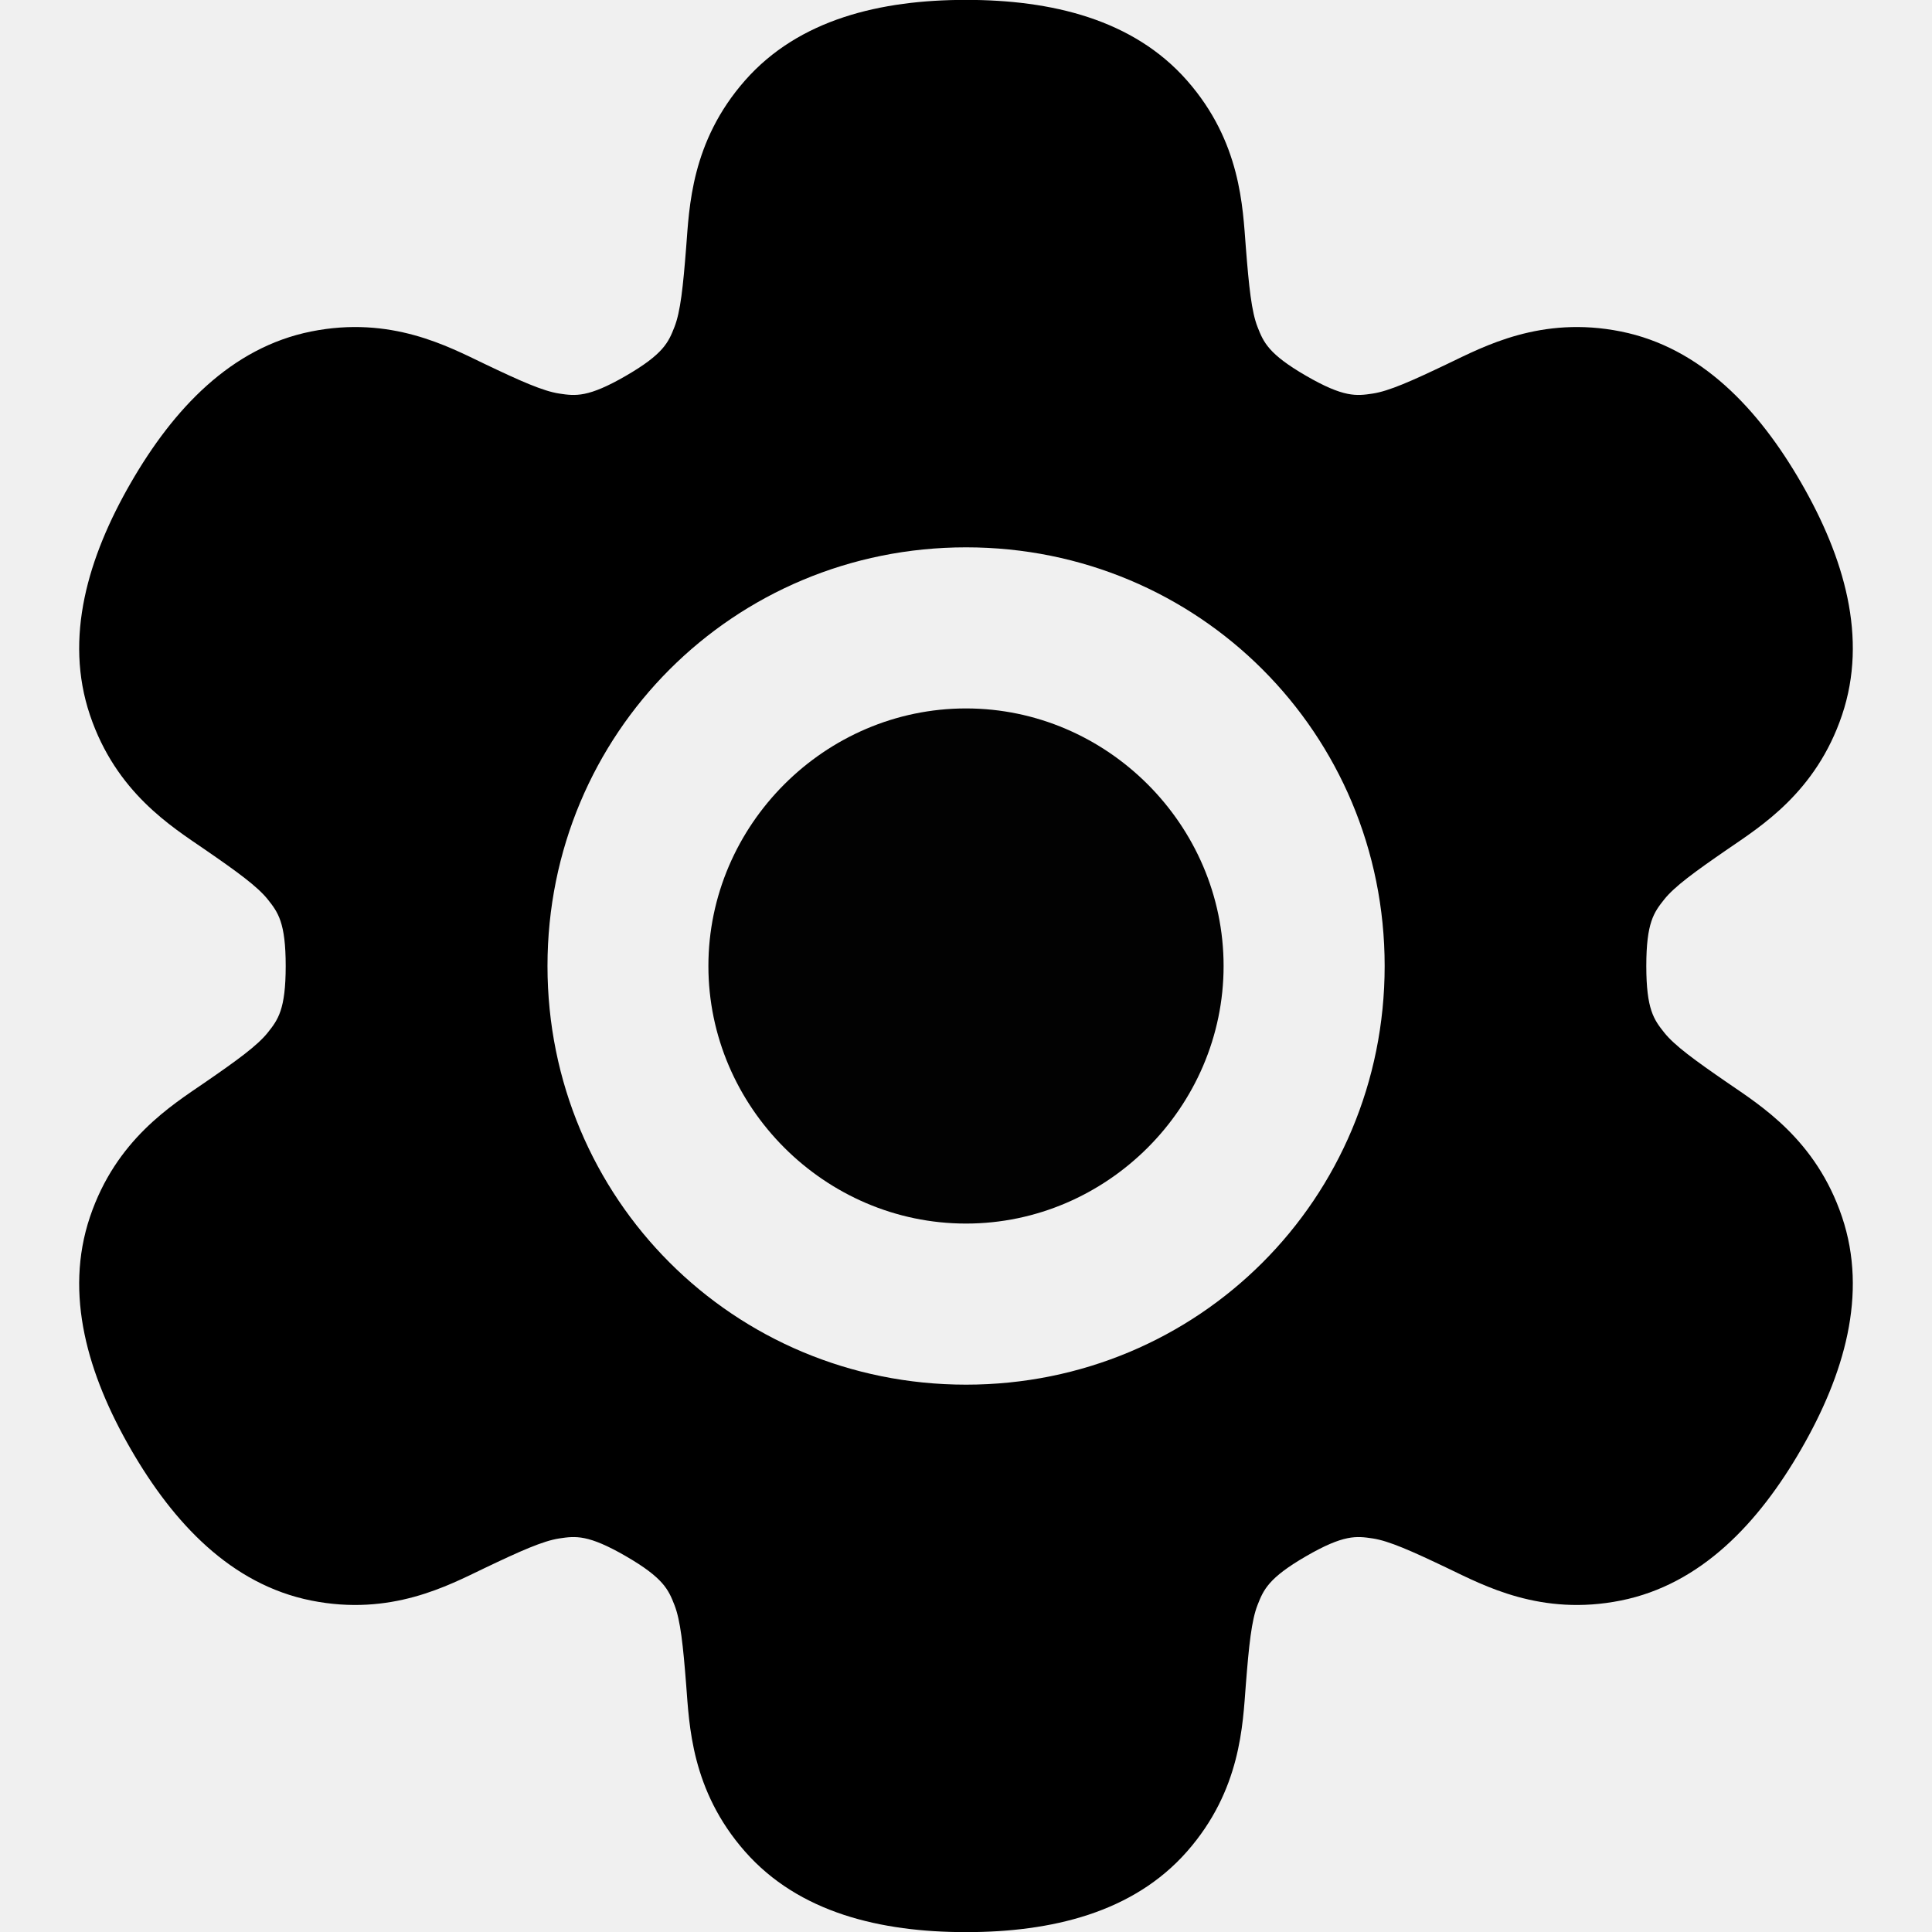
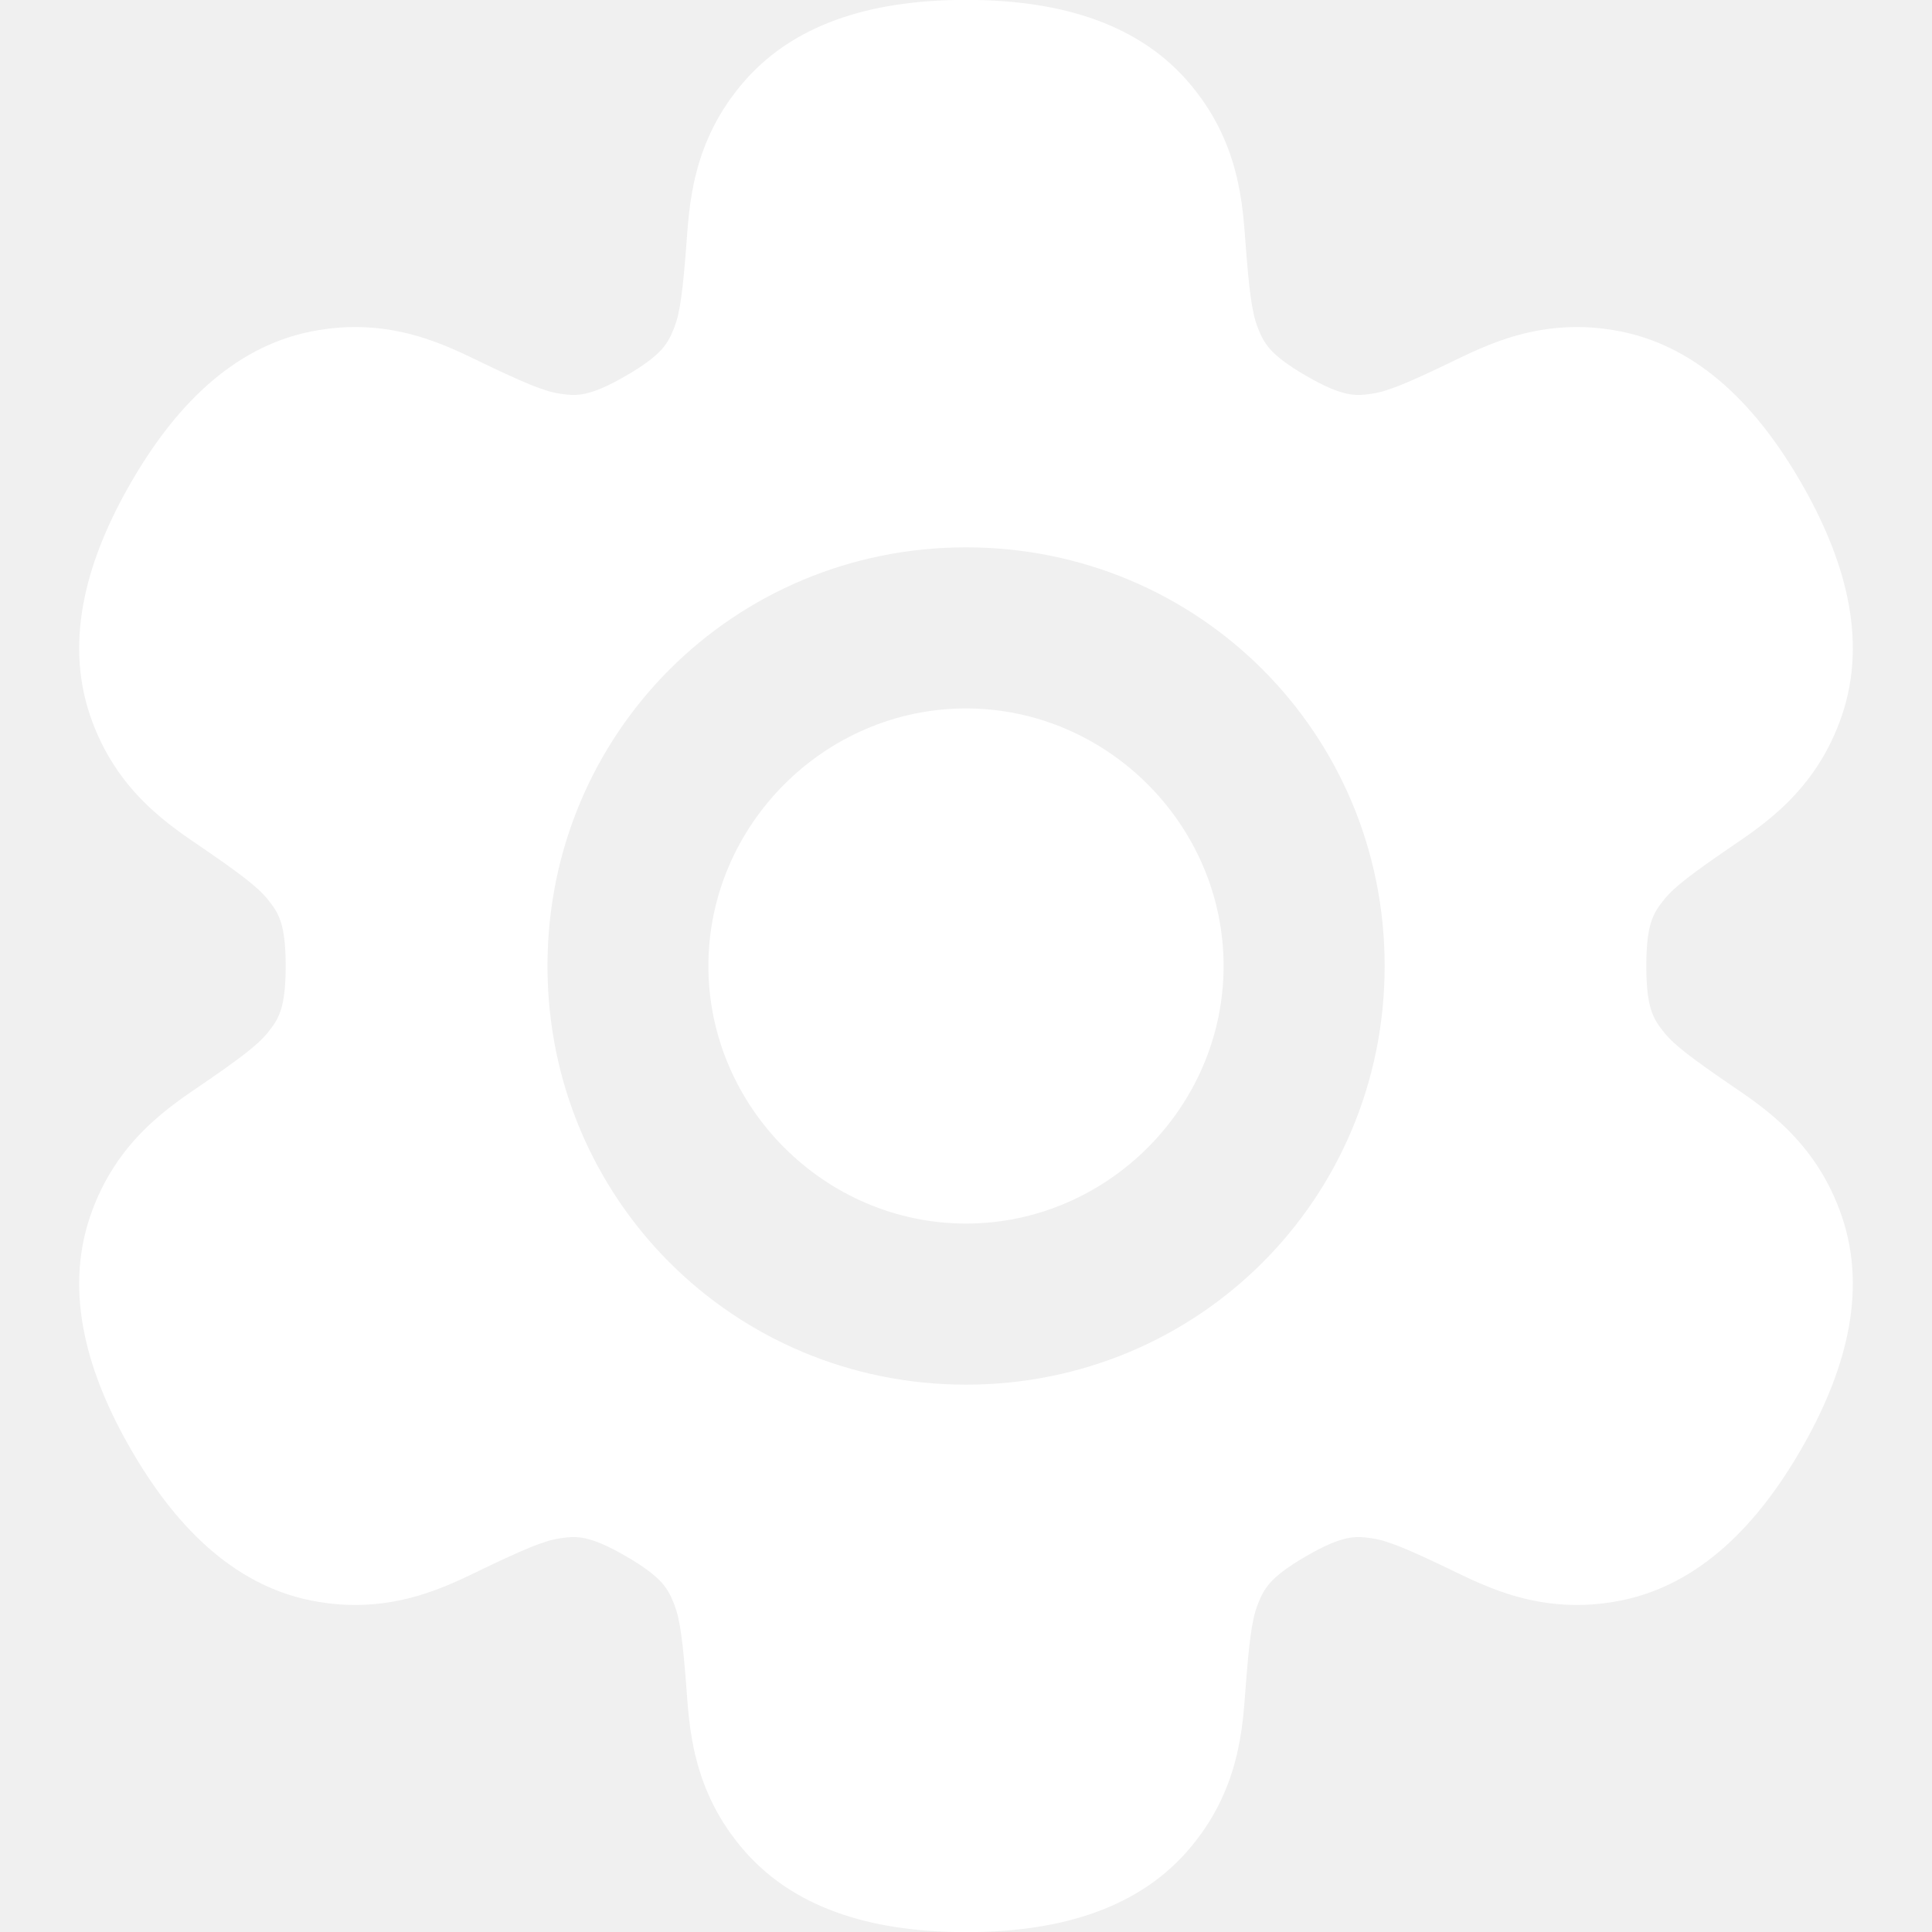
<svg xmlns="http://www.w3.org/2000/svg" viewBox="0 0 600 600" version="1.1" id="svg9724" width="128" height="128">
  <defs id="defs9728" />
  <g id="g10449" transform="matrix(0.9517321,0,0,0.9511579,13.90117,12.16879)" style="stroke-width:1.051">
-     <path id="path1129" style="color:#000000;fill:#000000;stroke-linecap:round;stroke-linejoin:round;-inkscape-stroke:none;paint-order:stroke fill markers" d="m -900,-310.795 c -20.434,0 -40.008,4.623 -52.904,19.276 -12.896,14.653 -13.31,30.276 -14.056,39.782 -0.746,9.506 -1.367,15.423 -2.807,19.088 -1.439,3.665 -2.627,6.465 -11.632,11.665 -9.005,5.199 -12.021,4.824 -15.915,4.238 -3.894,-0.586 -9.326,-3.004 -17.932,-7.111 -8.605,-4.107 -22.346,-11.561 -41.484,-7.719 -19.138,3.842 -32.929,18.481 -43.146,36.178 -10.217,17.696 -15.998,36.96 -9.757,55.455 6.242,18.495 19.566,26.668 27.425,32.067 7.859,5.399 12.67,8.893 15.125,11.973 2.454,3.079 4.288,5.506 4.288,15.904 0,10.398 -1.833,12.825 -4.288,15.904 -2.454,3.079 -7.266,6.573 -15.125,11.973 -7.859,5.399 -21.183,13.572 -27.425,32.067 -6.242,18.495 -0.461,37.758 9.757,55.455 10.217,17.696 24.008,32.336 43.146,36.178 19.138,3.842 32.879,-3.613 41.484,-7.719 8.605,-4.107 14.038,-6.525 17.932,-7.111 3.894,-0.586 6.91,-0.961 15.915,4.238 9.005,5.199 10.192,7.999 11.632,11.665 1.439,3.665 2.061,9.582 2.807,19.088 0.746,9.506 1.16,25.129 14.056,39.782 12.896,14.653 32.47,19.276 52.904,19.276 20.434,0 40.008,-4.623 52.904,-19.276 12.896,-14.653 13.31,-30.276 14.056,-39.782 0.746,-9.506 1.367,-15.423 2.807,-19.088 1.439,-3.665 2.627,-6.465 11.632,-11.665 9.005,-5.199 12.021,-4.824 15.915,-4.238 3.894,0.586 9.326,3.004 17.932,7.111 8.605,4.107 22.346,11.561 41.484,7.719 19.138,-3.842 32.929,-18.481 43.146,-36.178 10.217,-17.696 15.999,-36.96 9.757,-55.455 -6.242,-18.495 -19.566,-26.668 -27.425,-32.067 -7.859,-5.399 -12.67,-8.893 -15.125,-11.973 -2.454,-3.079 -4.288,-5.506 -4.288,-15.904 0,-10.398 1.833,-12.825 4.288,-15.904 2.454,-3.079 7.266,-6.573 15.125,-11.973 7.859,-5.399 21.183,-13.572 27.425,-32.067 6.242,-18.495 0.46,-37.758 -9.757,-55.455 -10.217,-17.696 -24.008,-32.336 -43.146,-36.178 -19.138,-3.842 -32.879,3.613 -41.484,7.719 -8.605,4.107 -14.038,6.525 -17.932,7.111 -3.894,0.586 -6.91,0.961 -15.915,-4.238 -9.005,-5.199 -10.192,-7.999 -11.632,-11.665 -1.439,-3.665 -2.061,-9.582 -2.807,-19.088 -0.746,-9.506 -1.16,-25.129 -14.056,-39.782 -12.896,-14.653 -32.47,-19.276 -52.904,-19.276 z m 0.018,130.78 c 55.632,0 100.167,44.451 100.167,100.014 0,55.564 -44.536,100.014 -100.167,100.014 -55.632,0 -100.167,-44.451 -100.167,-100.014 0,-55.564 44.536,-100.014 100.167,-100.014 z" transform="matrix(1.363608,0,0,1.366765,1527.855,411.9526)" />
+     <path id="path1129" style="color:#000000;fill:#FFFFFF;stroke-linecap:round;stroke-linejoin:round;-inkscape-stroke:none;paint-order:stroke fill markers" d="m -900,-310.795 c -20.434,0 -40.008,4.623 -52.904,19.276 -12.896,14.653 -13.31,30.276 -14.056,39.782 -0.746,9.506 -1.367,15.423 -2.807,19.088 -1.439,3.665 -2.627,6.465 -11.632,11.665 -9.005,5.199 -12.021,4.824 -15.915,4.238 -3.894,-0.586 -9.326,-3.004 -17.932,-7.111 -8.605,-4.107 -22.346,-11.561 -41.484,-7.719 -19.138,3.842 -32.929,18.481 -43.146,36.178 -10.217,17.696 -15.998,36.96 -9.757,55.455 6.242,18.495 19.566,26.668 27.425,32.067 7.859,5.399 12.67,8.893 15.125,11.973 2.454,3.079 4.288,5.506 4.288,15.904 0,10.398 -1.833,12.825 -4.288,15.904 -2.454,3.079 -7.266,6.573 -15.125,11.973 -7.859,5.399 -21.183,13.572 -27.425,32.067 -6.242,18.495 -0.461,37.758 9.757,55.455 10.217,17.696 24.008,32.336 43.146,36.178 19.138,3.842 32.879,-3.613 41.484,-7.719 8.605,-4.107 14.038,-6.525 17.932,-7.111 3.894,-0.586 6.91,-0.961 15.915,4.238 9.005,5.199 10.192,7.999 11.632,11.665 1.439,3.665 2.061,9.582 2.807,19.088 0.746,9.506 1.16,25.129 14.056,39.782 12.896,14.653 32.47,19.276 52.904,19.276 20.434,0 40.008,-4.623 52.904,-19.276 12.896,-14.653 13.31,-30.276 14.056,-39.782 0.746,-9.506 1.367,-15.423 2.807,-19.088 1.439,-3.665 2.627,-6.465 11.632,-11.665 9.005,-5.199 12.021,-4.824 15.915,-4.238 3.894,0.586 9.326,3.004 17.932,7.111 8.605,4.107 22.346,11.561 41.484,7.719 19.138,-3.842 32.929,-18.481 43.146,-36.178 10.217,-17.696 15.999,-36.96 9.757,-55.455 -6.242,-18.495 -19.566,-26.668 -27.425,-32.067 -7.859,-5.399 -12.67,-8.893 -15.125,-11.973 -2.454,-3.079 -4.288,-5.506 -4.288,-15.904 0,-10.398 1.833,-12.825 4.288,-15.904 2.454,-3.079 7.266,-6.573 15.125,-11.973 7.859,-5.399 21.183,-13.572 27.425,-32.067 6.242,-18.495 0.46,-37.758 -9.757,-55.455 -10.217,-17.696 -24.008,-32.336 -43.146,-36.178 -19.138,-3.842 -32.879,3.613 -41.484,7.719 -8.605,4.107 -14.038,6.525 -17.932,7.111 -3.894,0.586 -6.91,0.961 -15.915,-4.238 -9.005,-5.199 -10.192,-7.999 -11.632,-11.665 -1.439,-3.665 -2.061,-9.582 -2.807,-19.088 -0.746,-9.506 -1.16,-25.129 -14.056,-39.782 -12.896,-14.653 -32.47,-19.276 -52.904,-19.276 z m 0.018,130.78 c 55.632,0 100.167,44.451 100.167,100.014 0,55.564 -44.536,100.014 -100.167,100.014 -55.632,0 -100.167,-44.451 -100.167,-100.014 0,-55.564 44.536,-100.014 100.167,-100.014 z" transform="matrix(1.363608,0,0,1.366765,1527.855,411.9526)" />
    <g id="path10026" transform="matrix(1.380755,0,0,1.270089,273.6001,263.9977)" />
    <g id="g11314" transform="matrix(1.50923,0,0,1.395555,36.77405,-9.450393)" style="stroke-width:50.695" />
-     <path style="color:#000000;fill:#020202;stroke-width:1.051;stroke-linejoin:round;-inkscape-stroke:none;paint-order:stroke fill markers" d="m 300.609,218.514 c -46.039,0 -84.058,38.064 -84.058,84.097 0,46.033 38.019,84.097 84.058,84.097 46.039,0 84.056,-38.064 84.056,-84.097 0,-46.033 -38.017,-84.097 -84.056,-84.097 z" id="path344" />
+     <path style="color:#FFFFFF;fill:#FFFFFF;stroke-width:1.051;stroke-linejoin:round;-inkscape-stroke:none;paint-order:stroke fill markers" d="m 300.609,218.514 c -46.039,0 -84.058,38.064 -84.058,84.097 0,46.033 38.019,84.097 84.058,84.097 46.039,0 84.056,-38.064 84.056,-84.097 0,-46.033 -38.017,-84.097 -84.056,-84.097 z" id="path344" />
  </g>
</svg>
